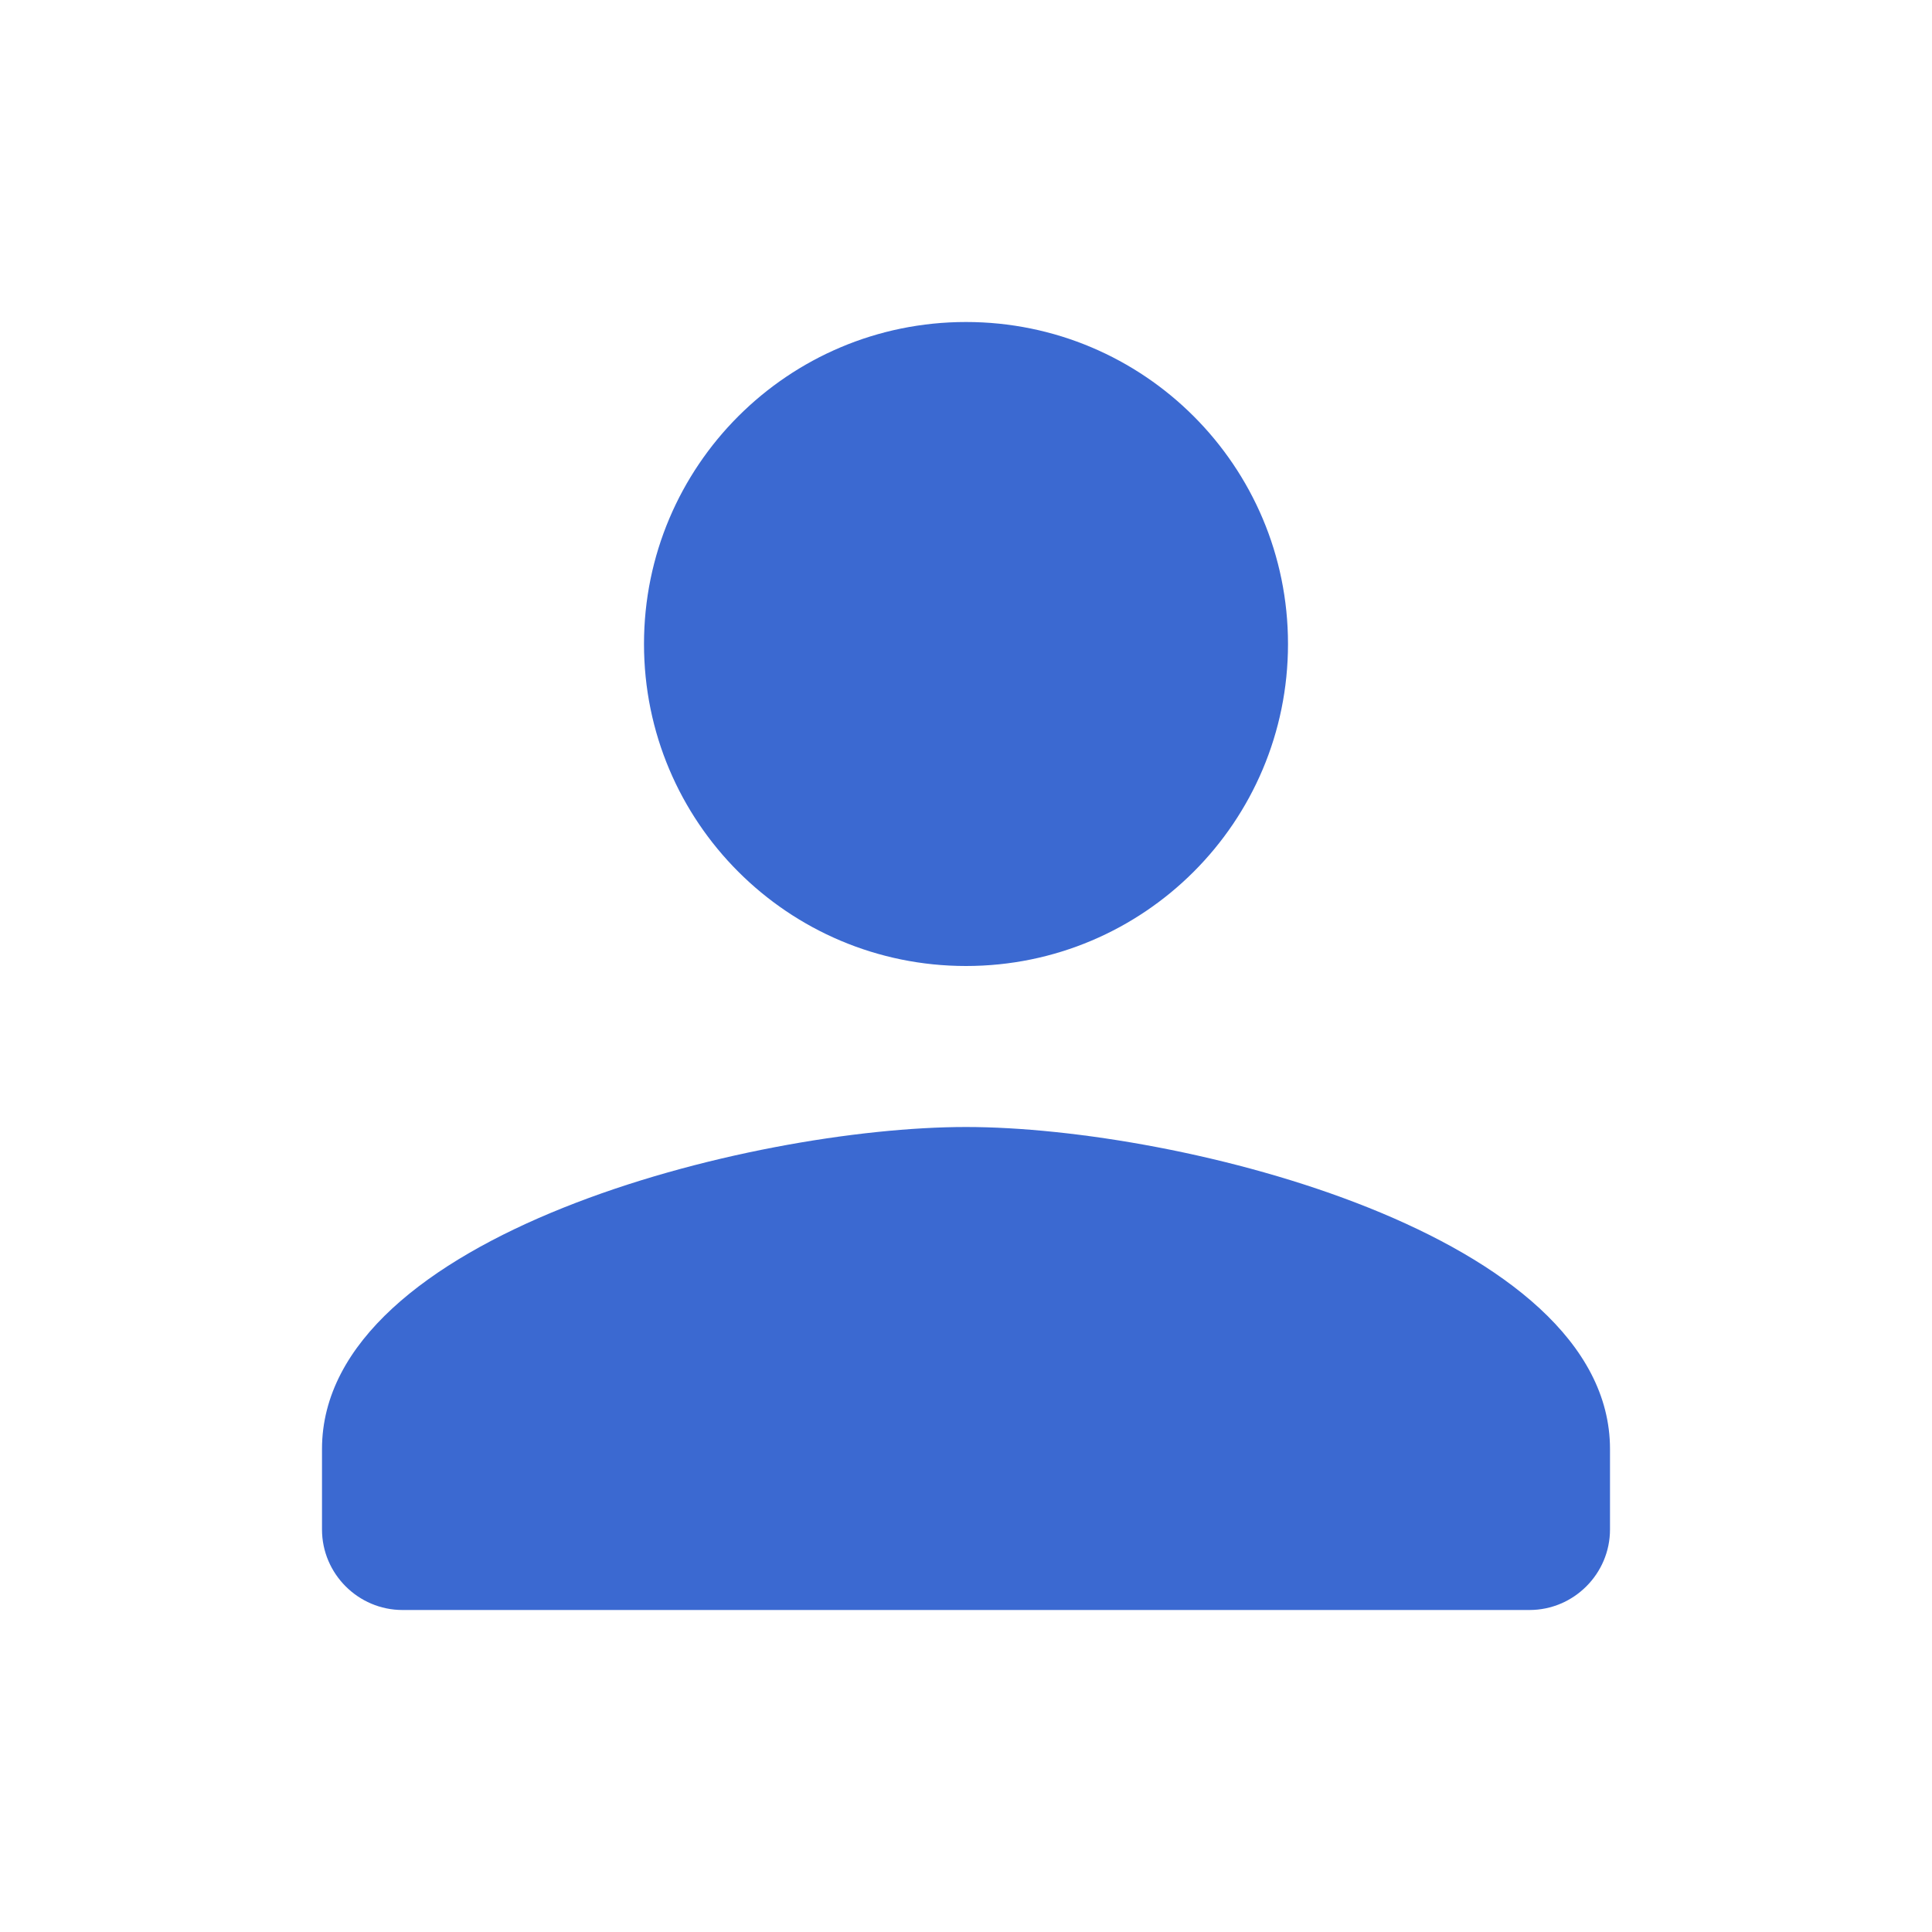
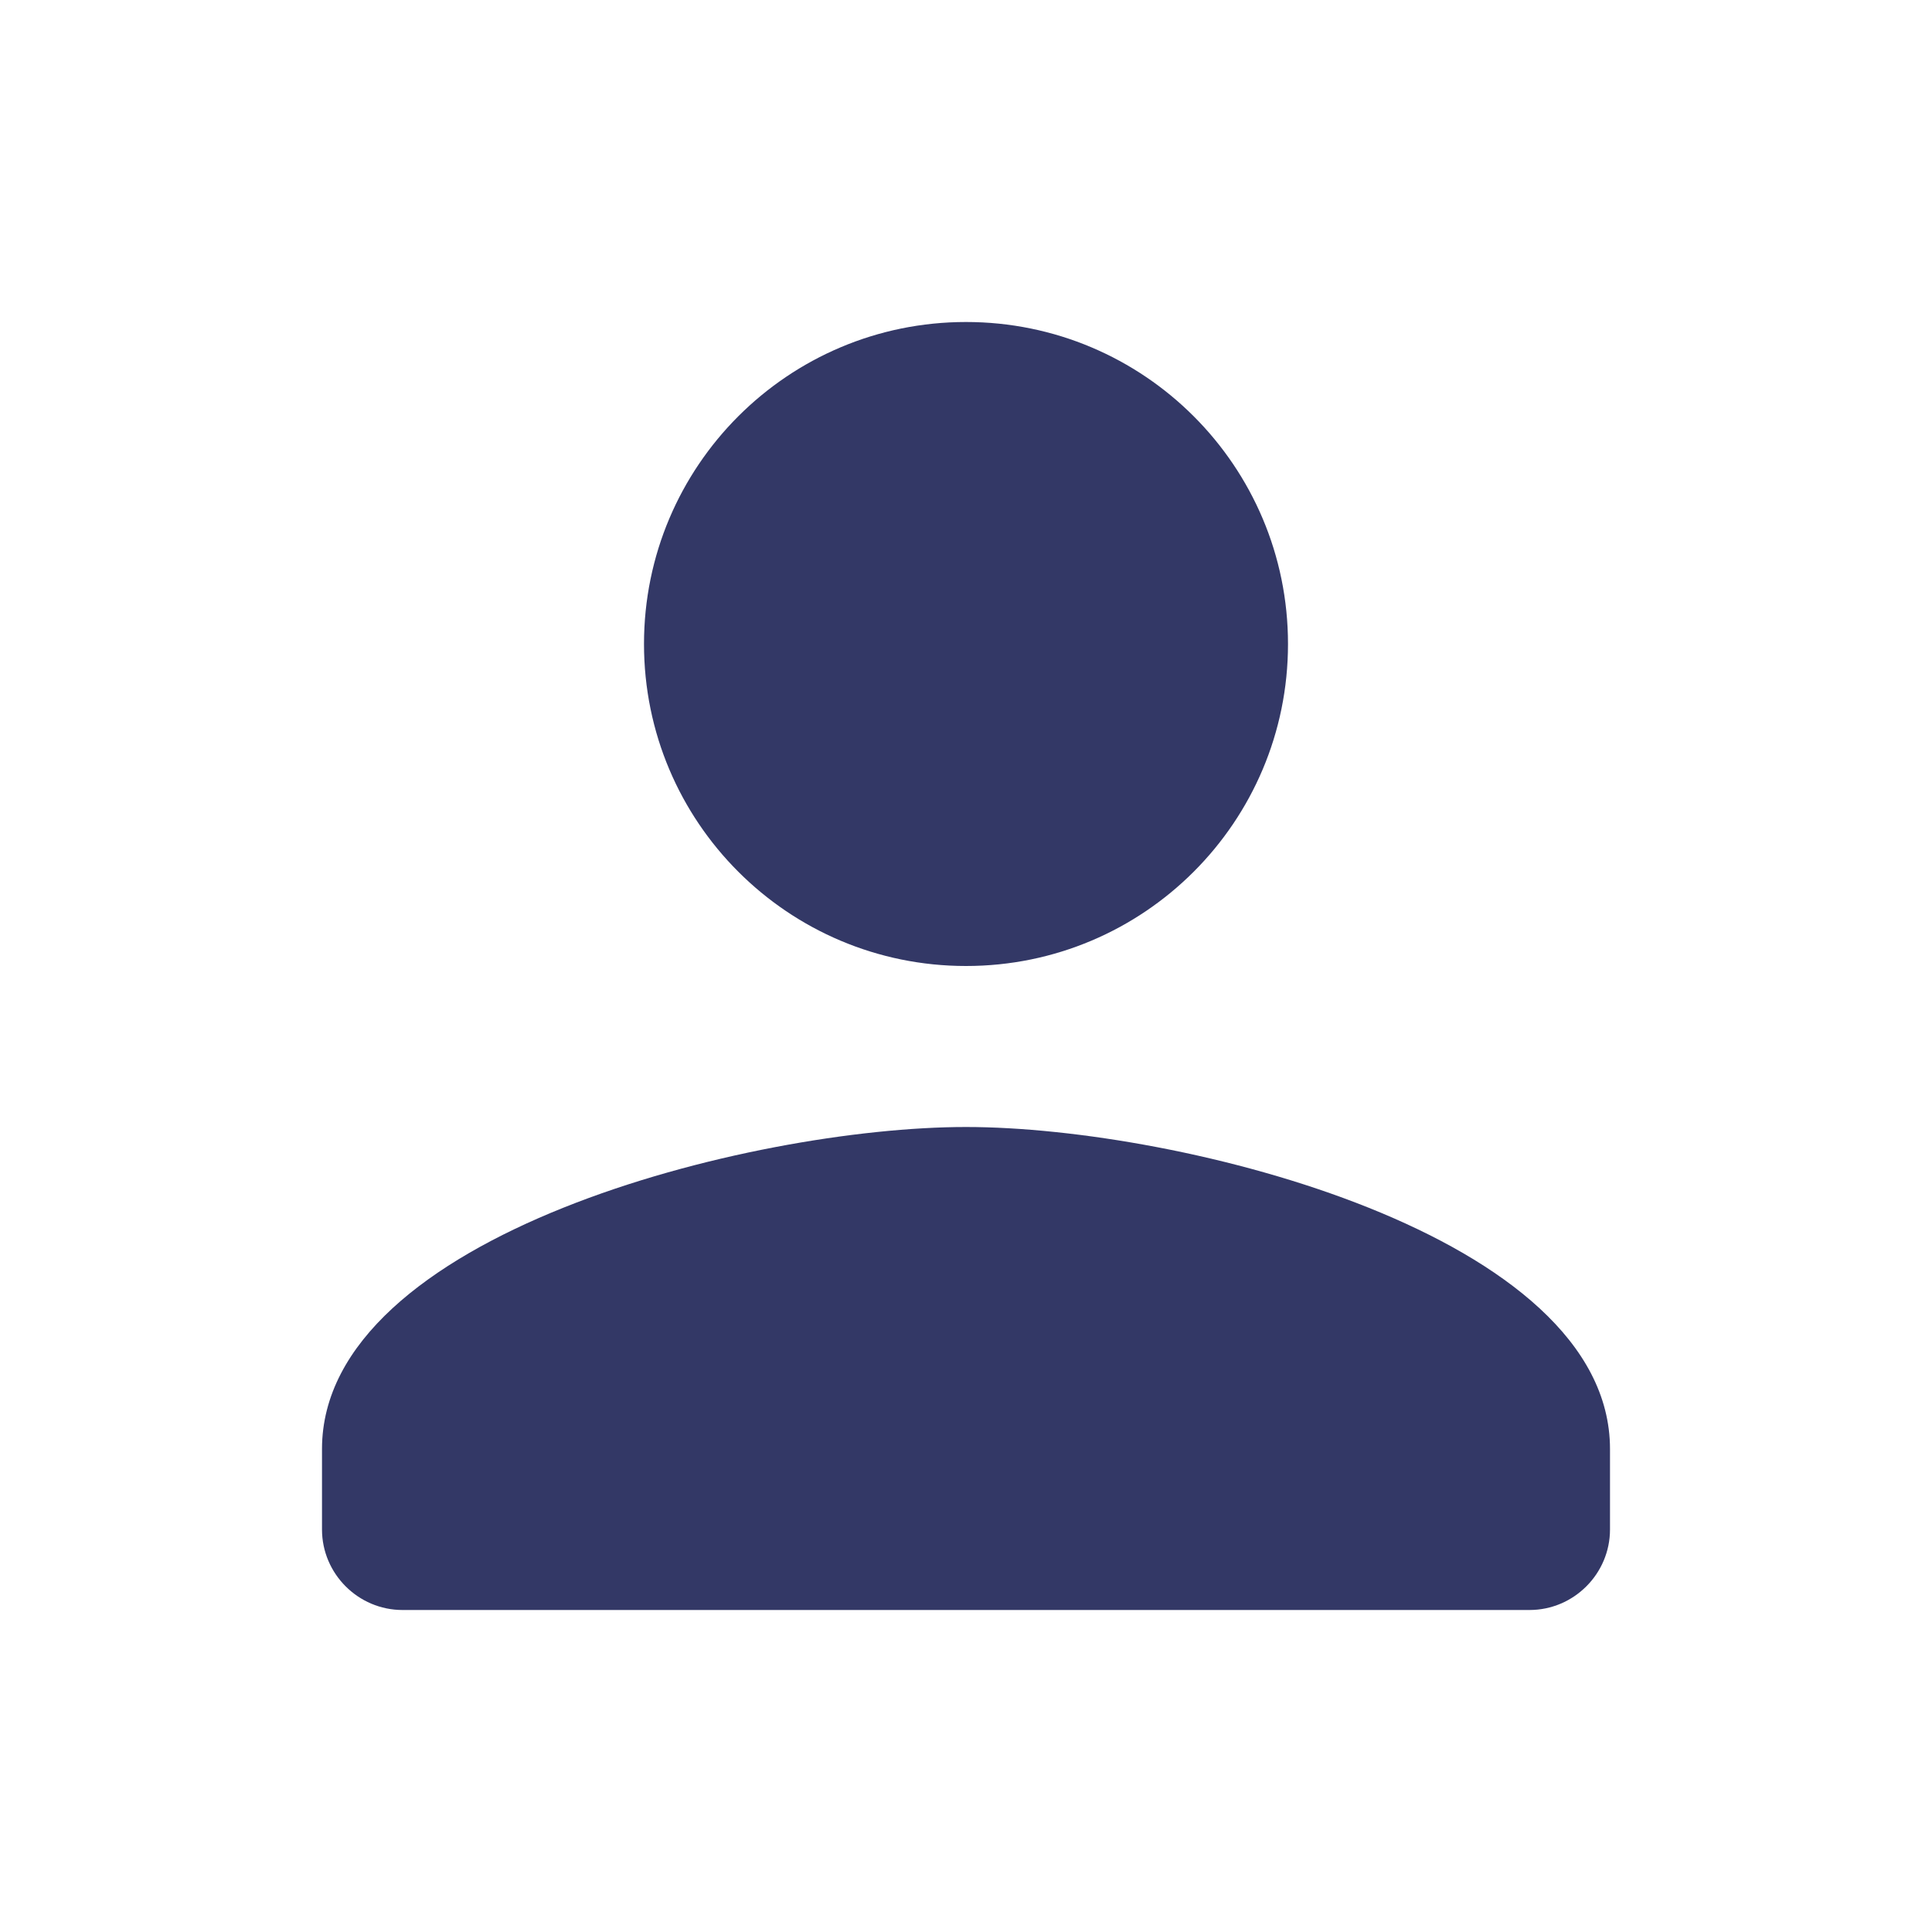
- <svg xmlns="http://www.w3.org/2000/svg" width="24" height="24" viewBox="0 0 24 24" fill="#3B69D1">
+ <svg xmlns="http://www.w3.org/2000/svg" width="24" height="24" viewBox="0 0 24 24" fill="#333866">
  <path d="M12 12C14.21 12 16 10.21 16 8C16 5.79 14.21 4 12 4C9.79 4 8 5.79 8 8C8 10.21 9.79 12 12 12ZM12 14C9.33 14 4 15.34 4 18V19C4 19.55 4.45 20 5 20H19C19.55 20 20 19.55 20 19V18C20 15.34 14.67 14 12 14Z" fill="inherit" />
</svg>
